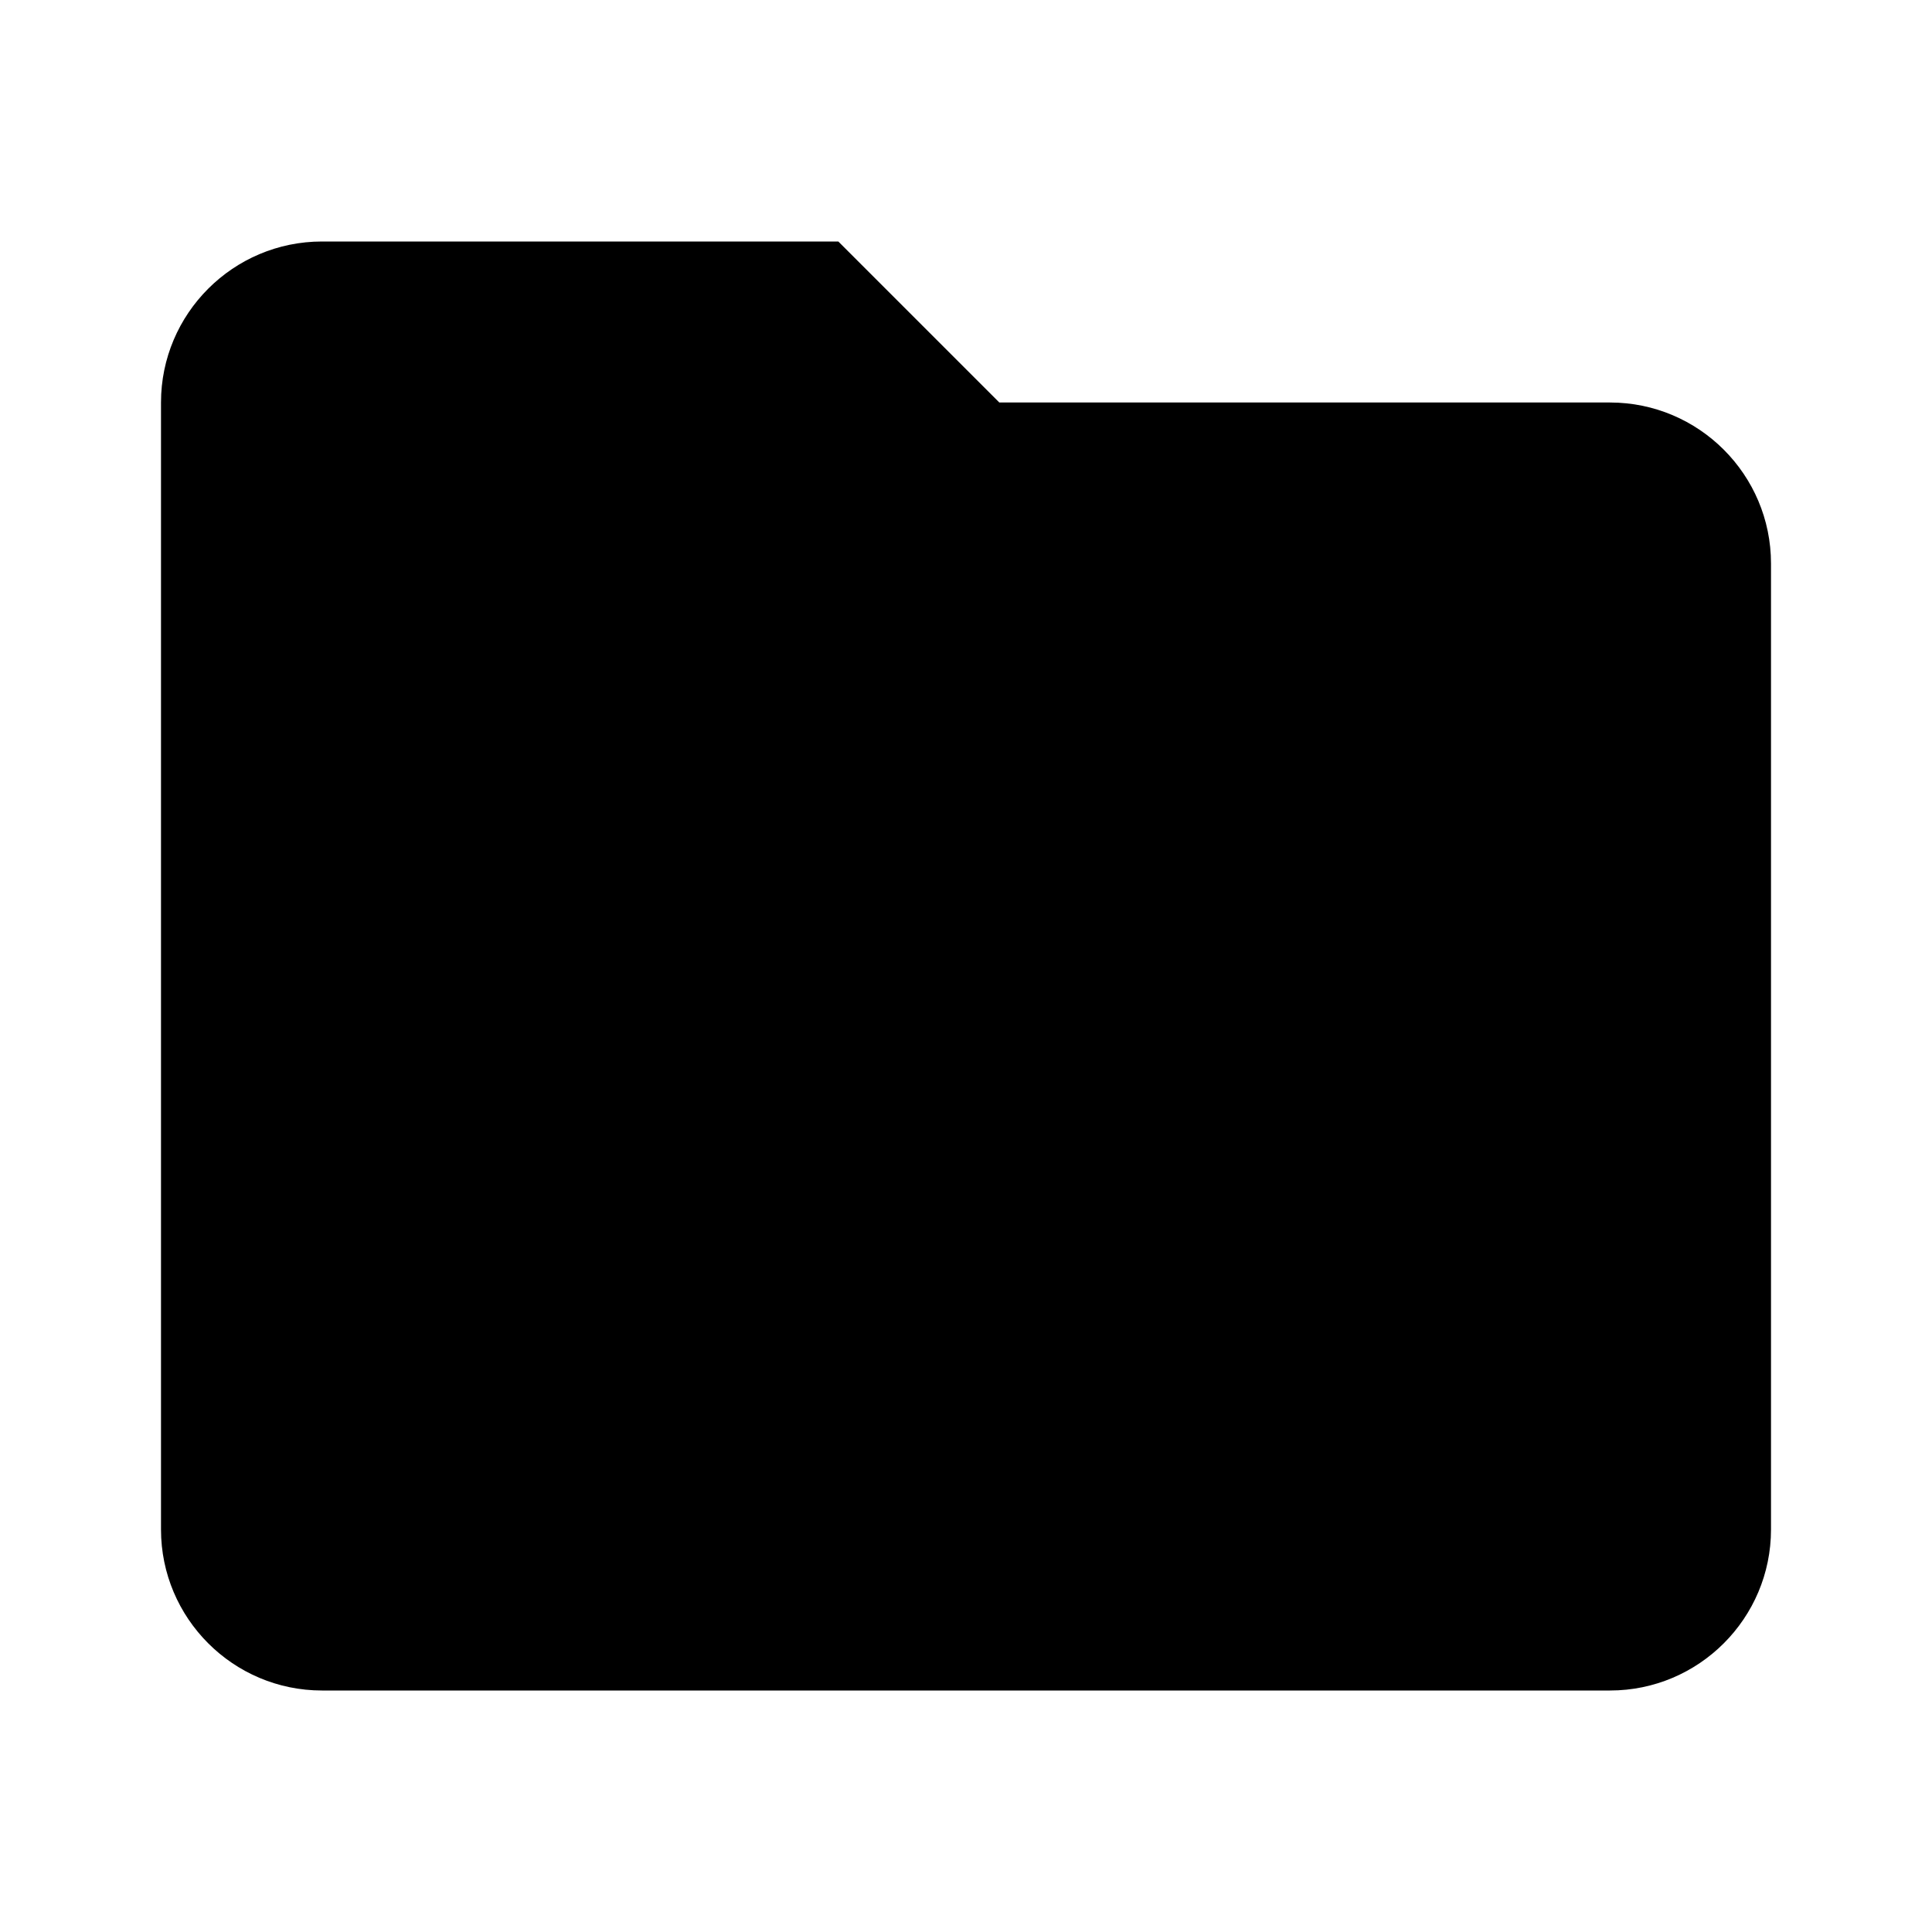
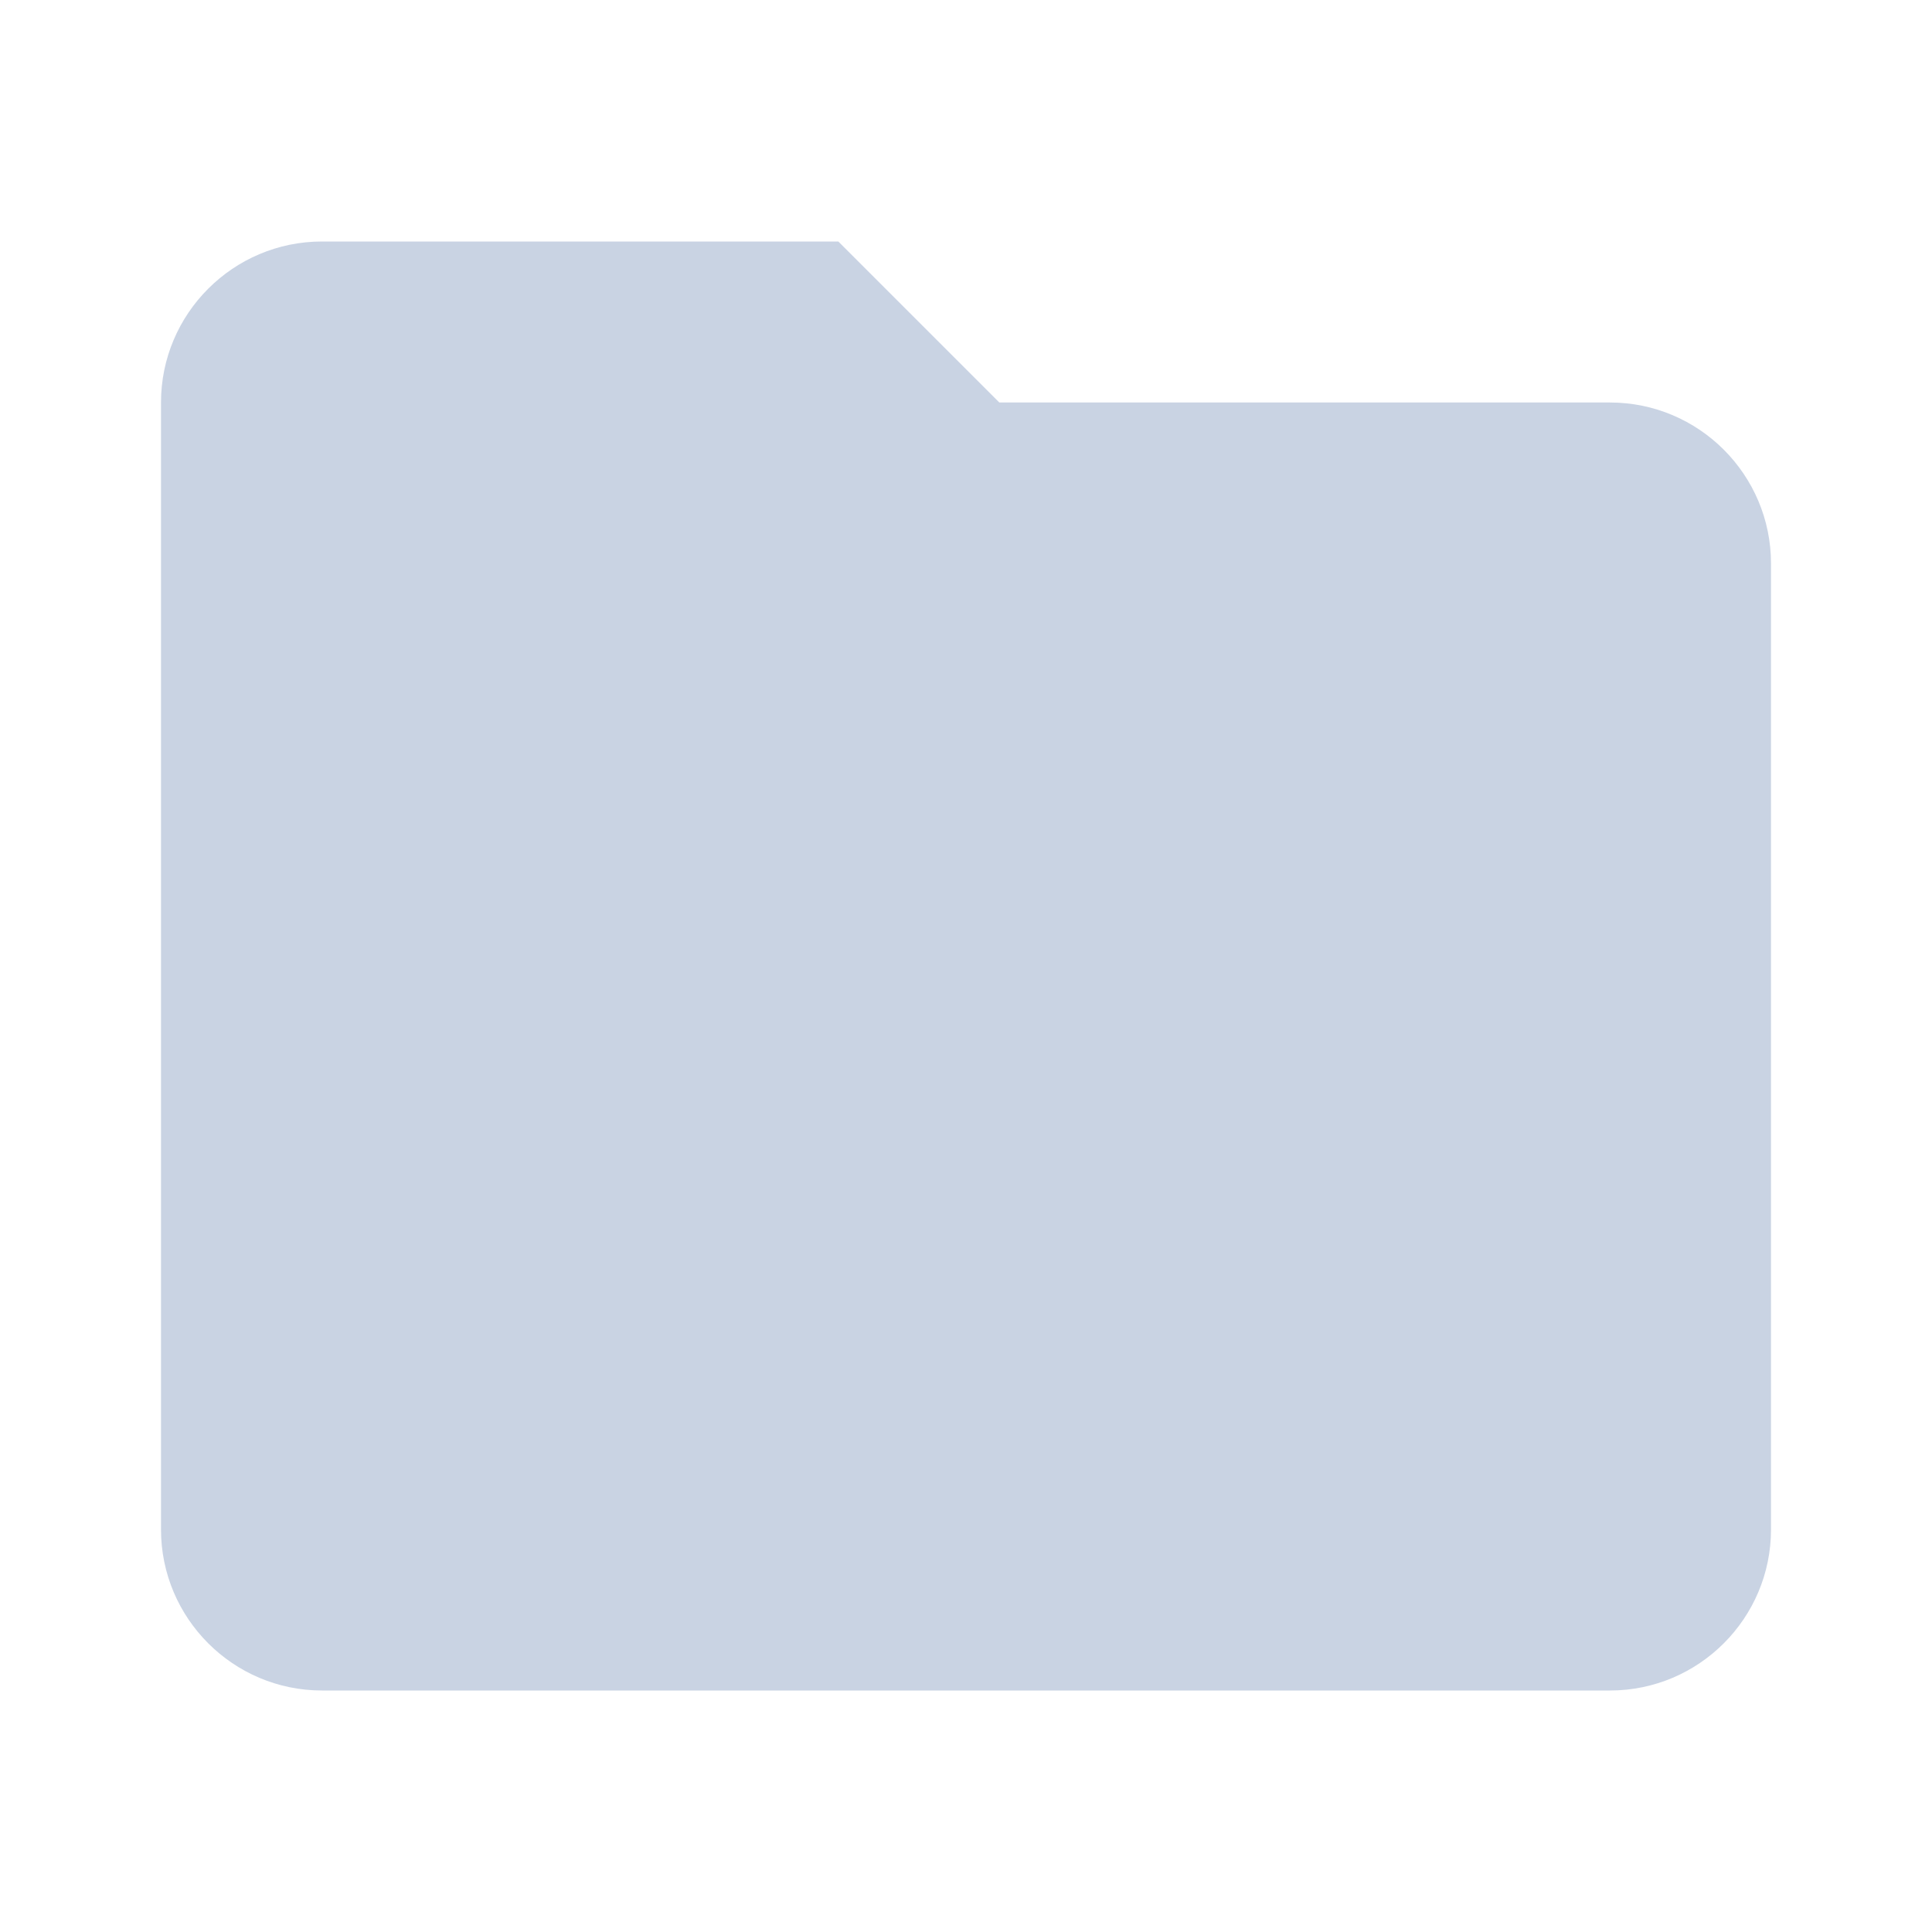
- <svg xmlns="http://www.w3.org/2000/svg" viewBox="0 0 24 24" fill="currentColor">
+ <svg xmlns="http://www.w3.org/2000/svg" viewBox="0 0 24 24" fill="#c9d3e3">
  <path d="M20 5h-7.586l-2-2H4c-1.103 0-2 .897-2 2v14c0 1.103.897 2 2 2h16c1.103 0 2-.897 2-2V7c0-1.103-.897-2-2-2z" />
</svg>
